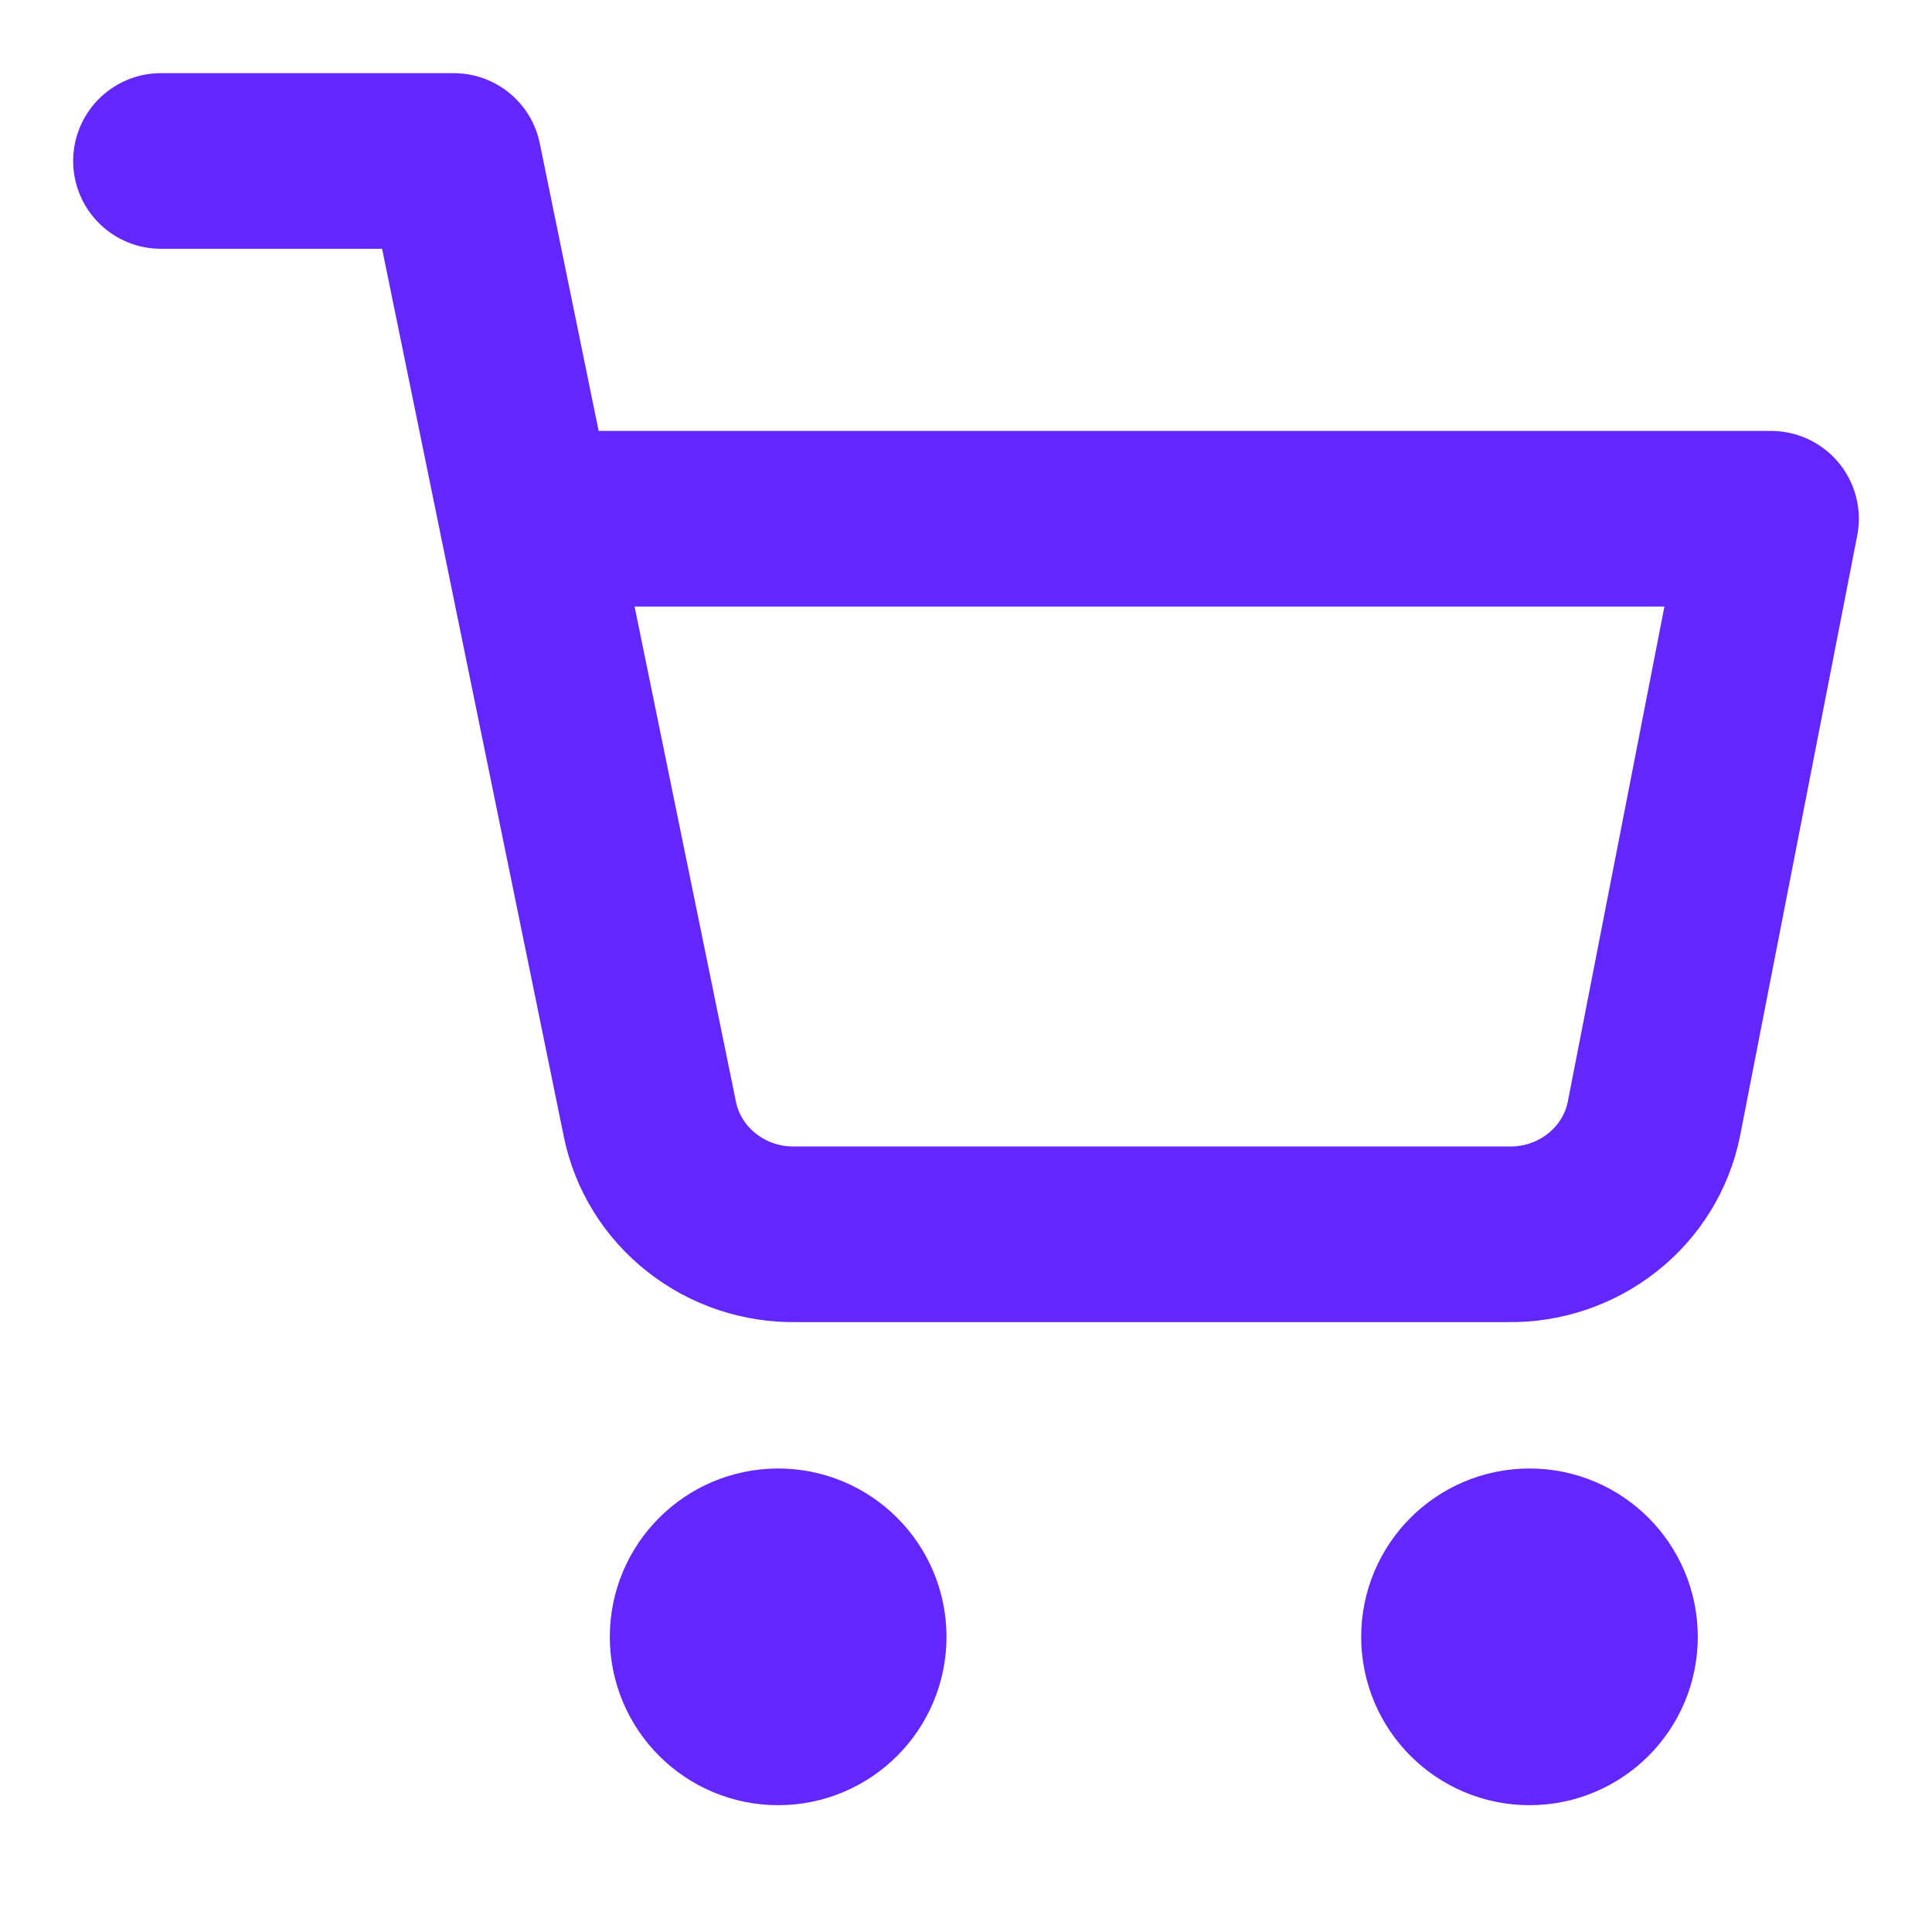
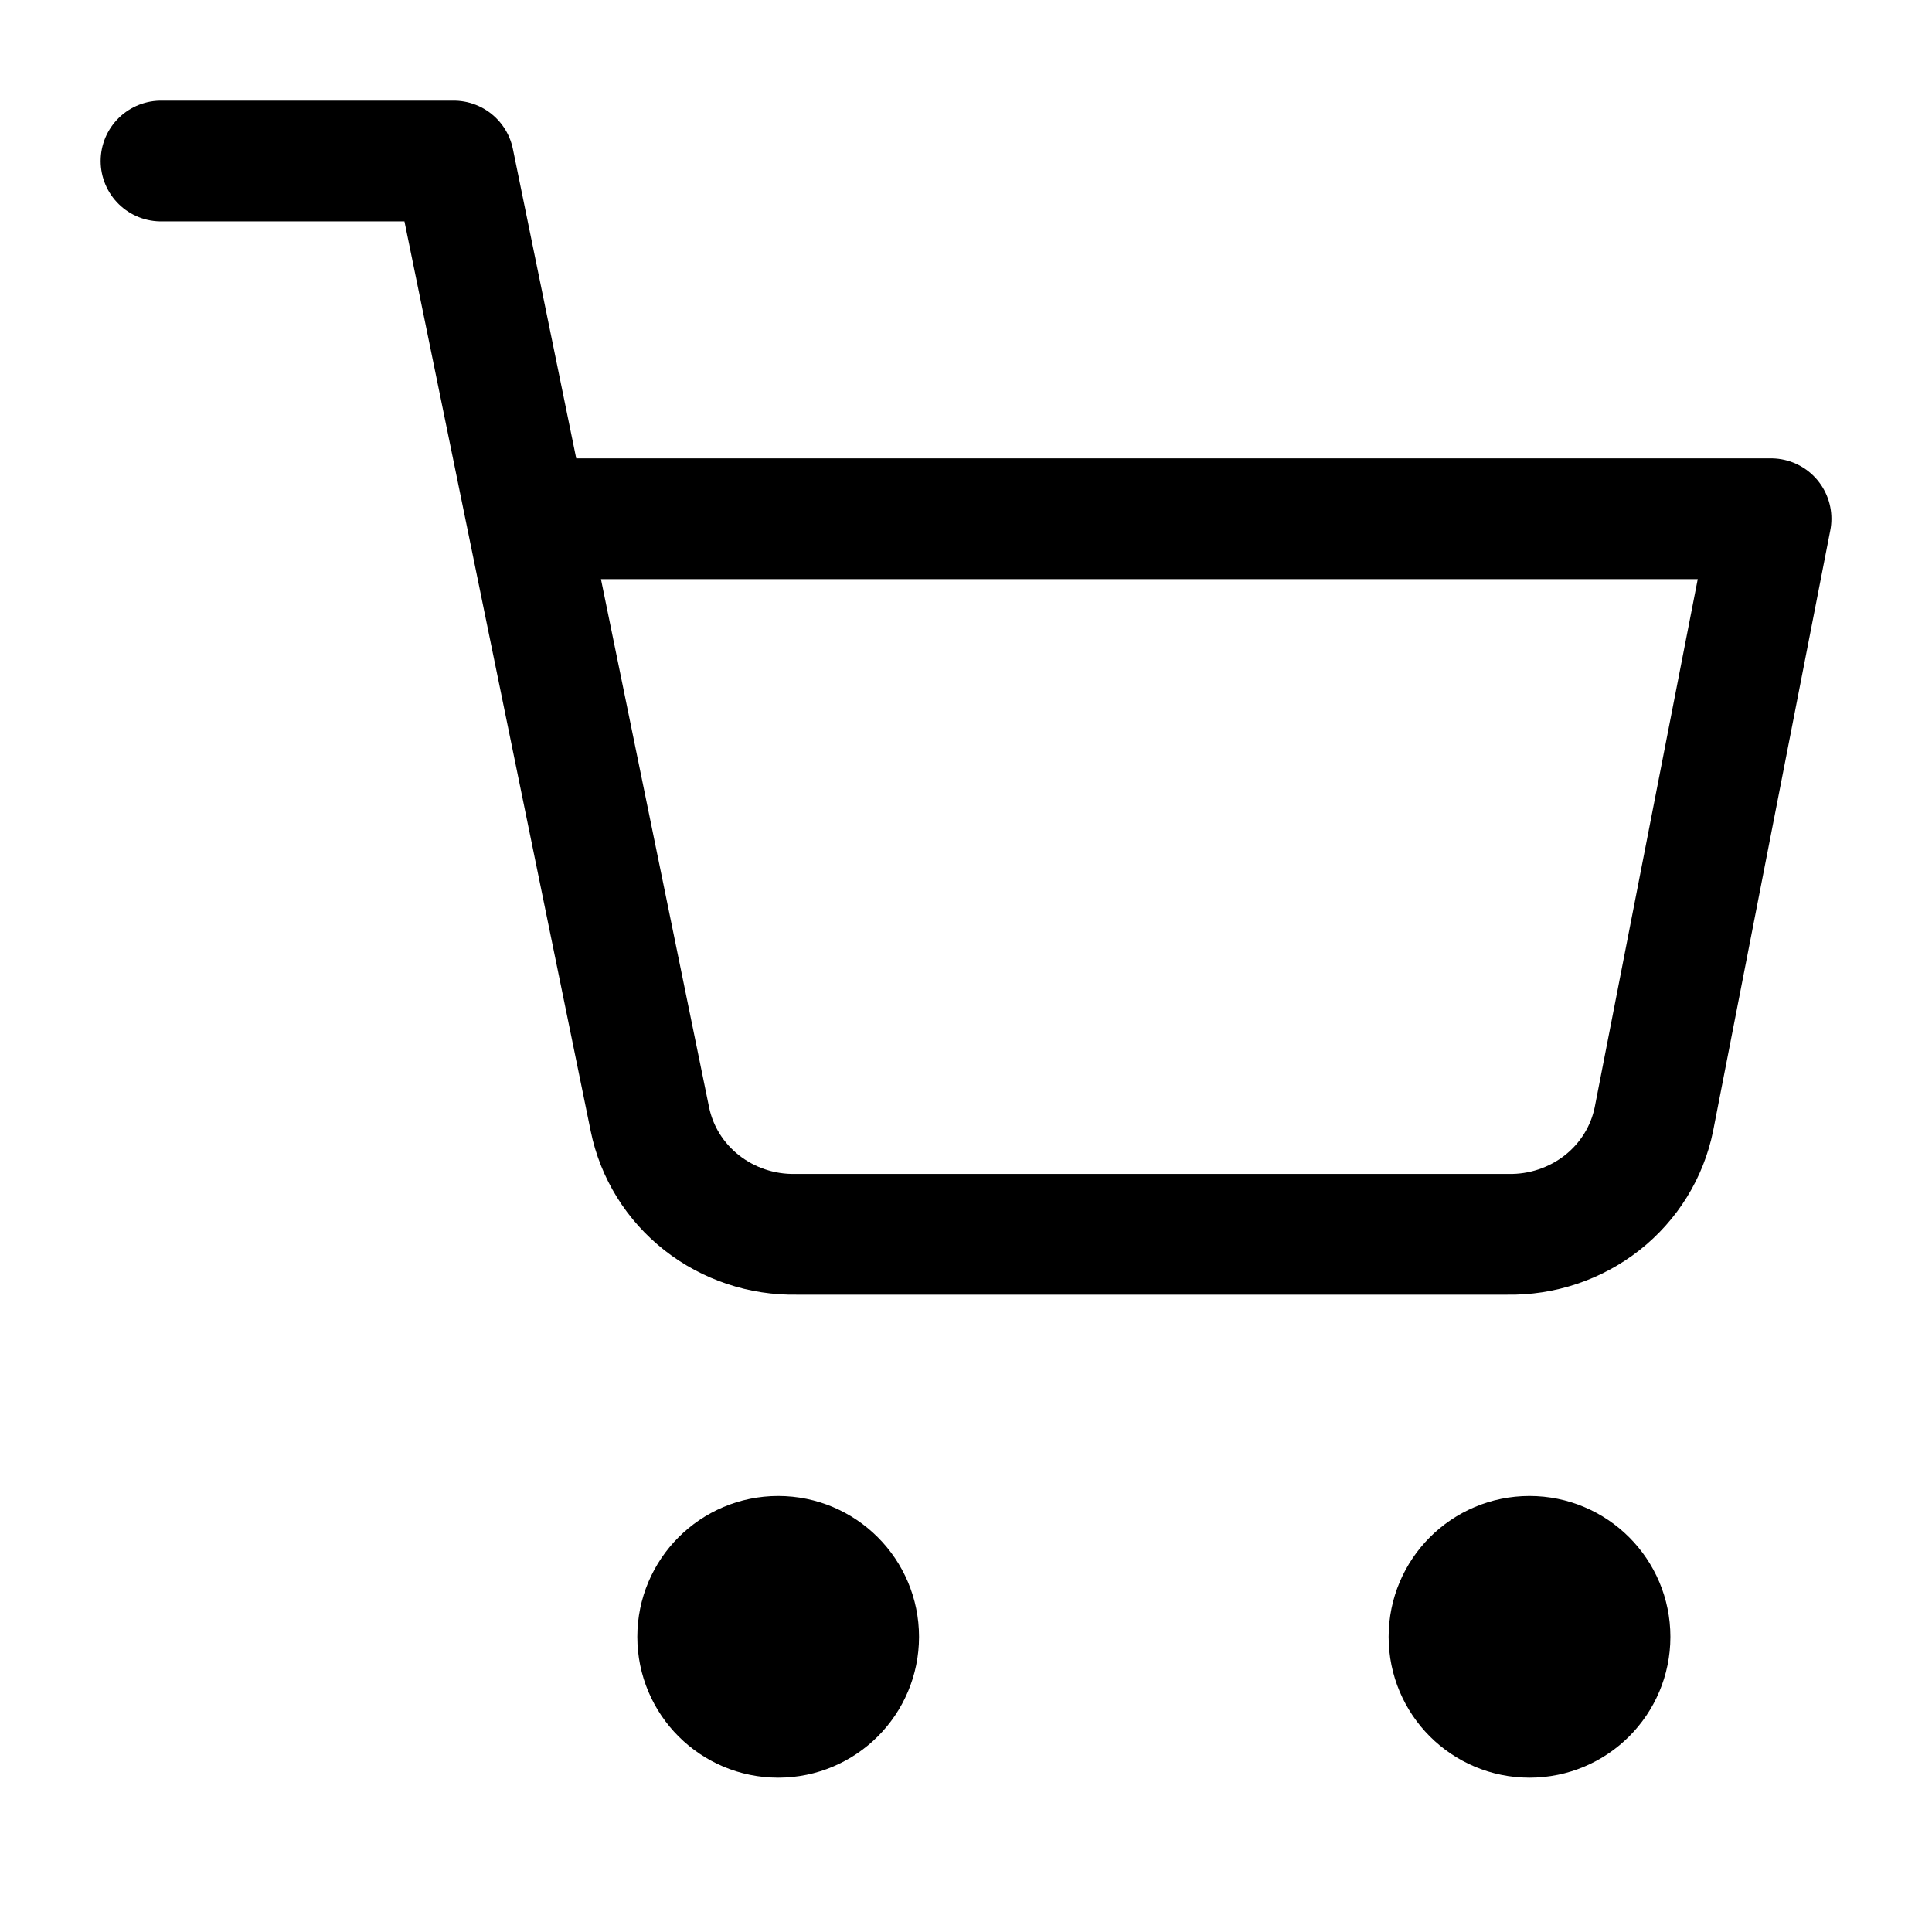
- <svg xmlns="http://www.w3.org/2000/svg" width="22" height="22" viewBox="0 0 22 22" fill="none">
-   <path d="M8.861 19.556C9.367 19.556 9.778 19.145 9.778 18.639C9.778 18.133 9.367 17.722 8.861 17.722C8.355 17.722 7.944 18.133 7.944 18.639C7.944 19.145 8.355 19.556 8.861 19.556Z" fill="#6327FE" stroke="#6327FE" stroke-width="2" stroke-linecap="round" stroke-linejoin="round" />
-   <path d="M17.417 19.556C17.923 19.556 18.333 19.145 18.333 18.639C18.333 18.133 17.923 17.722 17.417 17.722C16.91 17.722 16.5 18.133 16.5 18.639C16.5 19.145 16.91 19.556 17.417 19.556Z" fill="#6327FE" stroke="#6327FE" stroke-width="2" stroke-linecap="round" stroke-linejoin="round" />
-   <path d="M1.833 1.833H5.167L7.4 12.743C7.476 13.119 7.685 13.456 7.99 13.695C8.294 13.935 8.675 14.063 9.067 14.055H17.167C17.558 14.063 17.939 13.935 18.244 13.695C18.548 13.456 18.757 13.119 18.833 12.743L20.167 5.907H6" stroke="#6327FE" stroke-width="2" stroke-linecap="round" stroke-linejoin="round" />
+ <svg xmlns="http://www.w3.org/2000/svg" width="32" height="32" viewBox="0 0 32 32" fill="none">
+   <path d="M12.889 28.444C13.625 28.444 14.222 27.848 14.222 27.111C14.222 26.375 13.625 25.778 12.889 25.778C12.153 25.778 11.556 26.375 11.556 27.111C11.556 27.848 12.153 28.444 12.889 28.444Z" fill="black" stroke="black" stroke-width="2" stroke-linecap="round" stroke-linejoin="round" />
+   <path d="M25.333 28.444C26.07 28.444 26.667 27.848 26.667 27.111C26.667 26.375 26.07 25.778 25.333 25.778C24.597 25.778 24 26.375 24 27.111C24 27.848 24.597 28.444 25.333 28.444Z" fill="black" stroke="black" stroke-width="2" stroke-linecap="round" stroke-linejoin="round" />
+   <path d="M2.667 2.667H7.515L10.764 18.536C10.875 19.082 11.178 19.572 11.622 19.921C12.065 20.269 12.619 20.455 13.188 20.444H24.97C25.539 20.455 26.093 20.269 26.537 19.921C26.98 19.572 27.283 19.082 27.394 18.536L29.334 8.592H8.728" stroke="black" stroke-width="2" stroke-linecap="round" stroke-linejoin="round" />
</svg>
